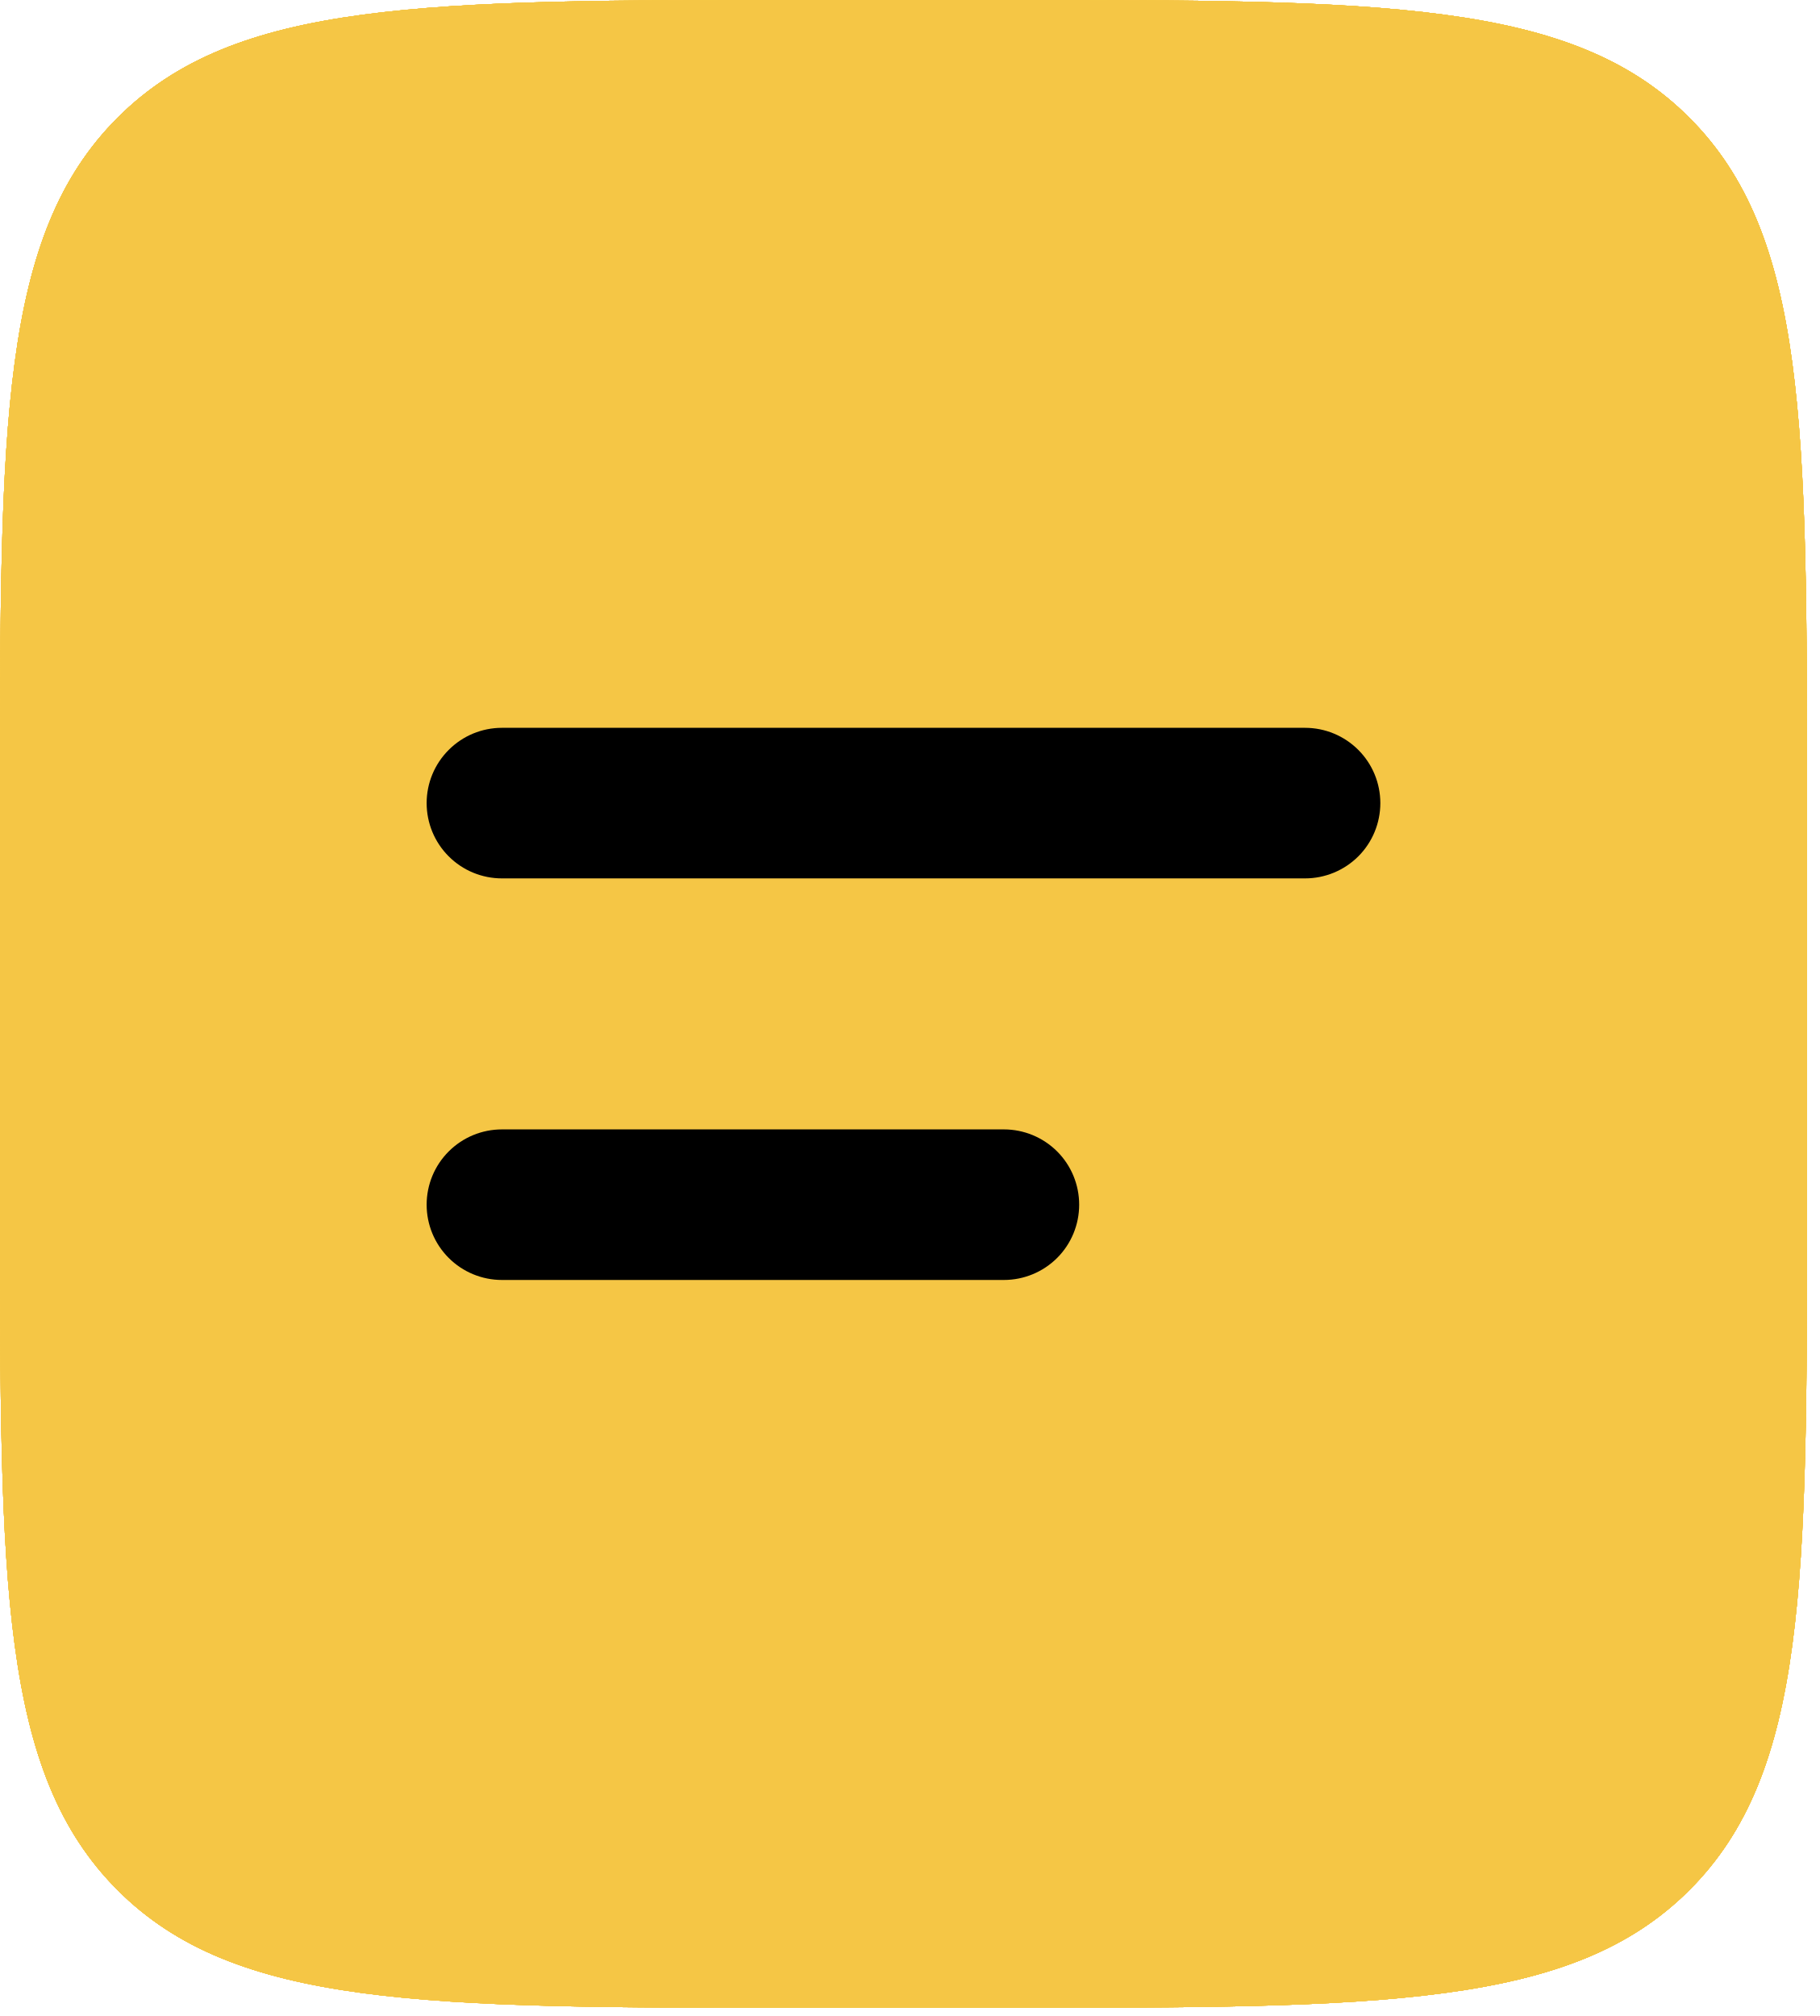
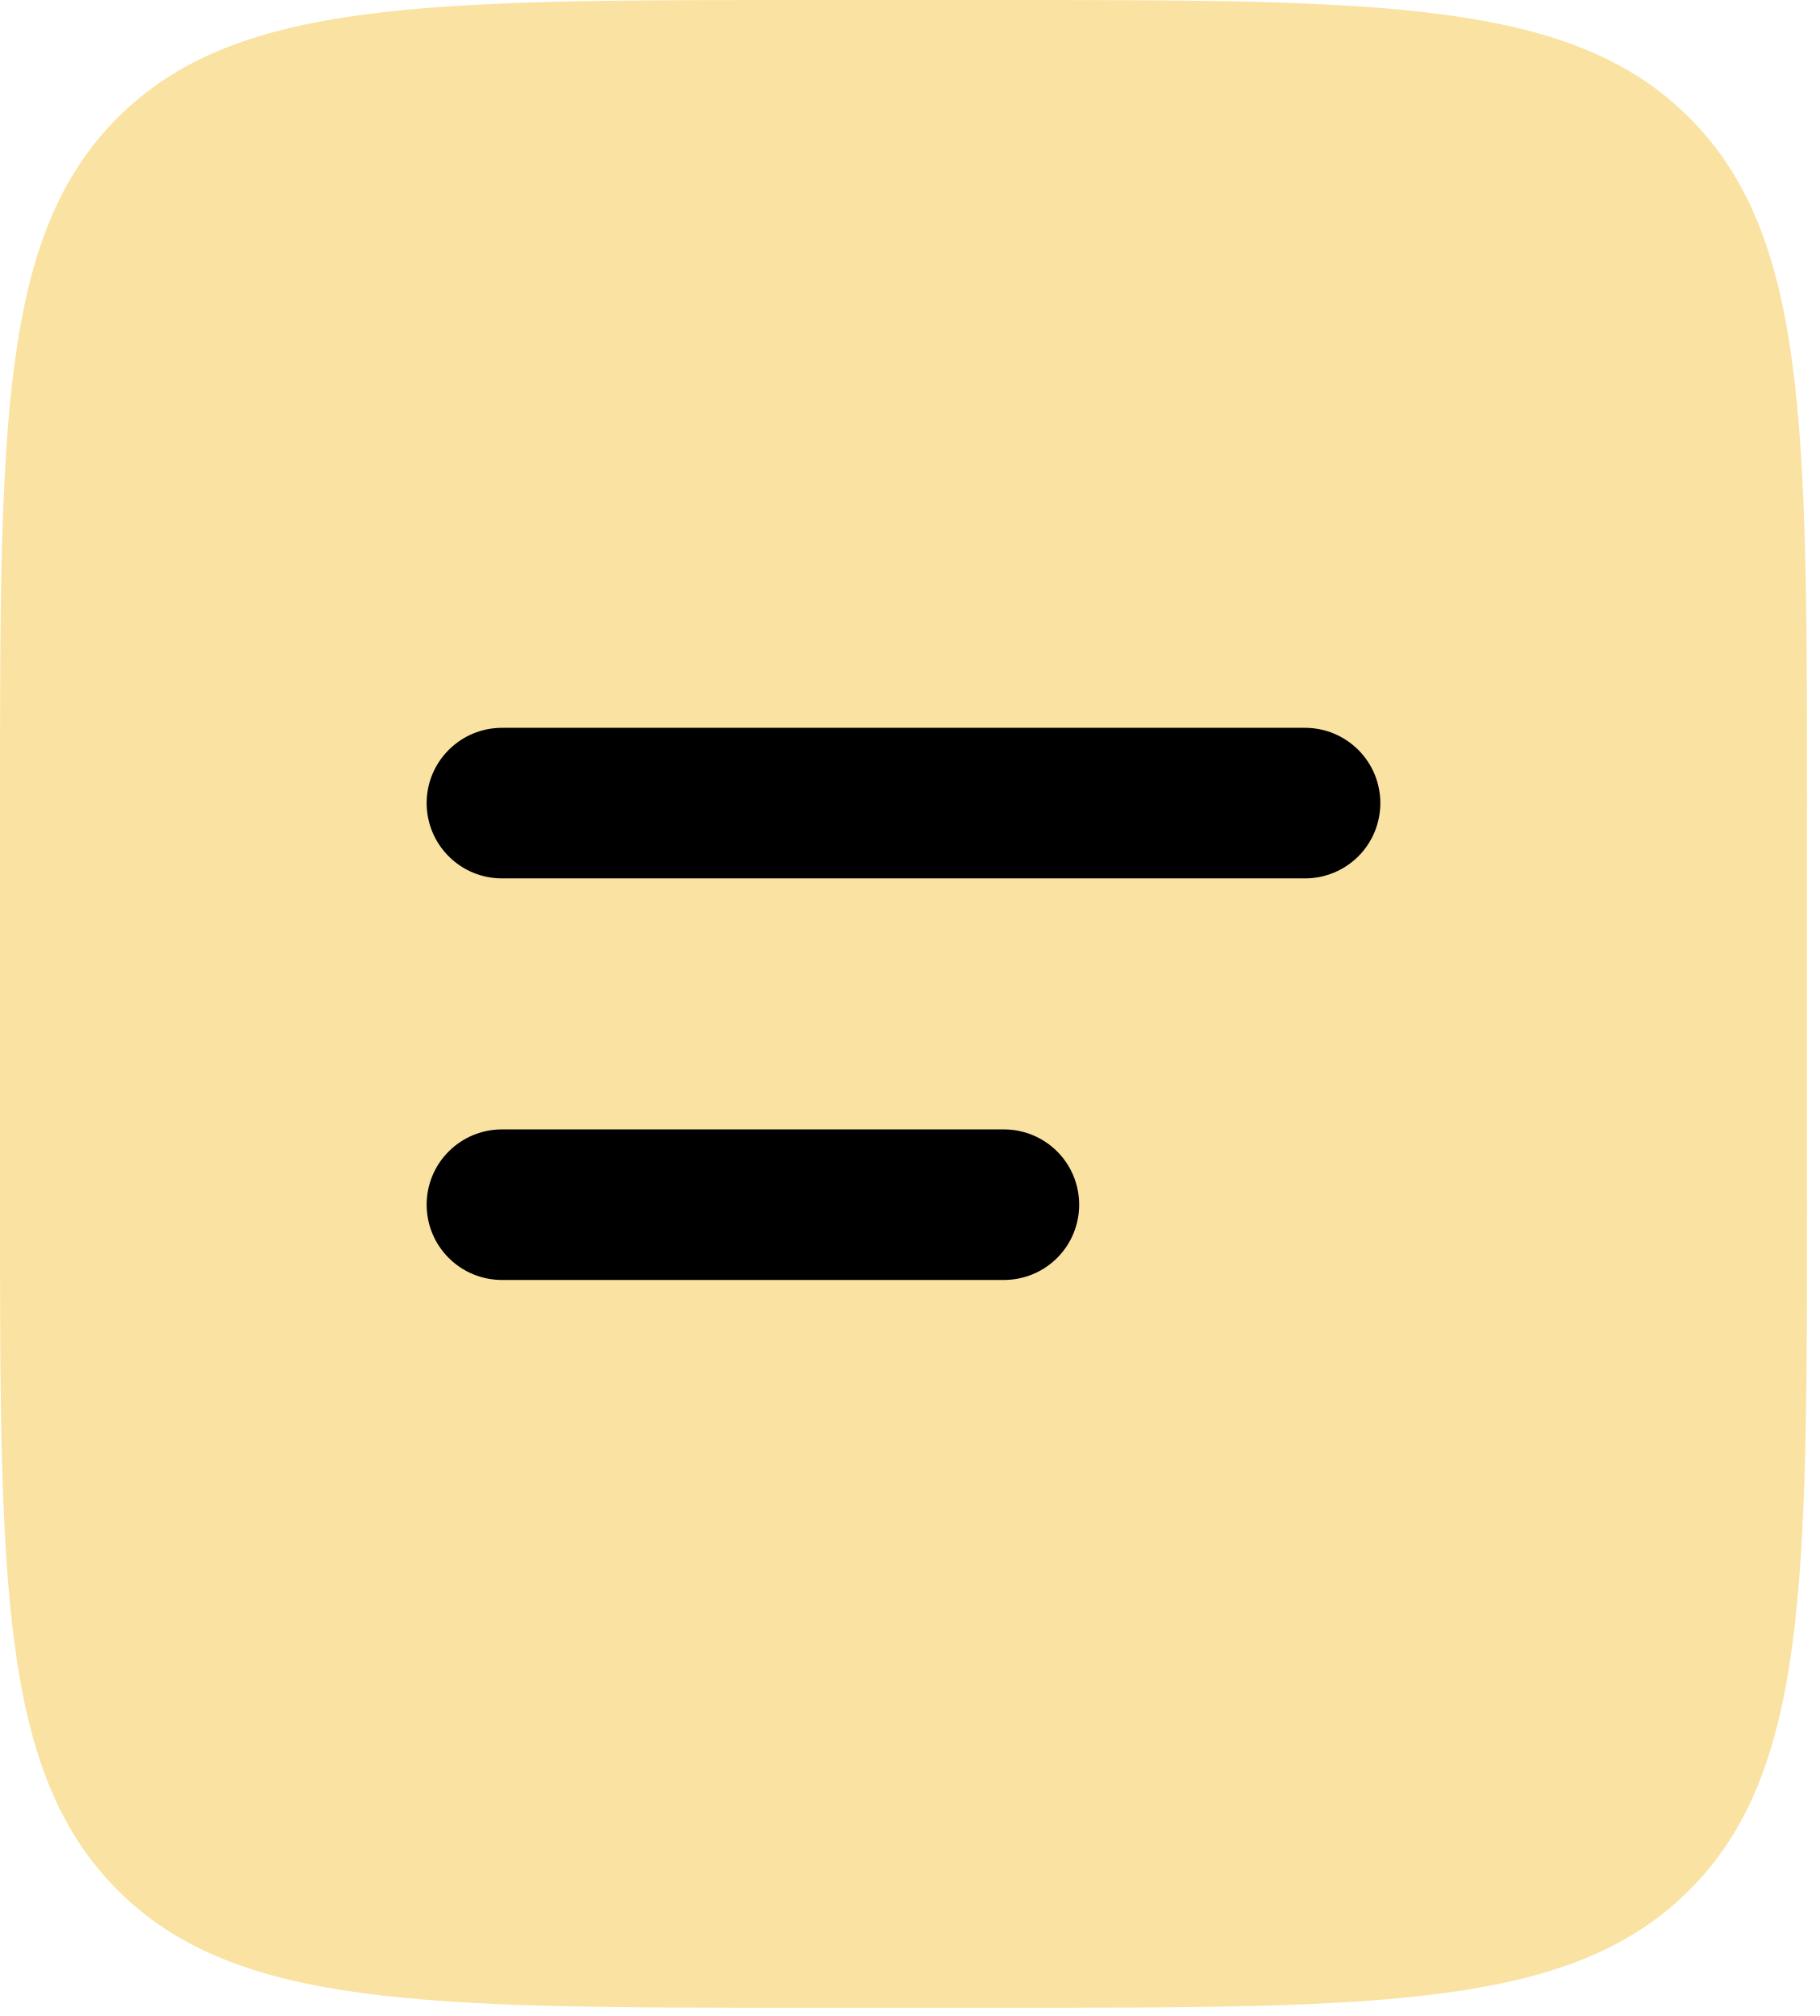
<svg xmlns="http://www.w3.org/2000/svg" width="37" height="41" viewBox="0 0 37 41" fill="none">
-   <path d="M0 16.333C0 8.634 -2.38419e-07 4.784 2.393 2.393C4.786 0.002 8.634 0 16.333 0H20.417C28.116 0 31.966 -2.38419e-07 34.357 2.393C36.748 4.786 36.75 8.634 36.75 16.333V24.5C36.75 32.199 36.75 36.05 34.357 38.441C31.964 40.831 28.116 40.833 20.417 40.833H16.333C8.634 40.833 4.784 40.833 2.393 38.441C0.002 36.048 0 32.199 0 24.5V16.333Z" fill="#F5C645" />
-   <path fill-rule="evenodd" clip-rule="evenodd" d="M8.677 16.333C8.677 15.927 8.838 15.538 9.126 15.251C9.413 14.963 9.802 14.802 10.208 14.802H26.542C26.948 14.802 27.337 14.963 27.625 15.251C27.912 15.538 28.073 15.927 28.073 16.333C28.073 16.739 27.912 17.129 27.625 17.416C27.337 17.703 26.948 17.864 26.542 17.864H10.208C9.802 17.864 9.413 17.703 9.126 17.416C8.838 17.129 8.677 16.739 8.677 16.333ZM8.677 24.5C8.677 24.094 8.838 23.704 9.126 23.417C9.413 23.13 9.802 22.969 10.208 22.969H20.417C20.823 22.969 21.212 23.13 21.5 23.417C21.787 23.704 21.948 24.094 21.948 24.5C21.948 24.906 21.787 25.296 21.5 25.583C21.212 25.87 20.823 26.031 20.417 26.031H10.208C9.802 26.031 9.413 25.87 9.126 25.583C8.838 25.296 8.677 24.906 8.677 24.5Z" fill="black" />
-   <path d="M0 16.333C0 8.634 -2.38419e-07 4.784 2.393 2.393C4.786 0.002 8.634 0 16.333 0H20.417C28.116 0 31.966 -2.38419e-07 34.357 2.393C36.748 4.786 36.75 8.634 36.75 16.333V24.5C36.75 32.199 36.75 36.05 34.357 38.441C31.964 40.831 28.116 40.833 20.417 40.833H16.333C8.634 40.833 4.784 40.833 2.393 38.441C0.002 36.048 0 32.199 0 24.5V16.333Z" fill="#F5C645" />
-   <path fill-rule="evenodd" clip-rule="evenodd" d="M8.677 16.333C8.677 15.927 8.838 15.538 9.126 15.251C9.413 14.963 9.802 14.802 10.208 14.802H26.542C26.948 14.802 27.337 14.963 27.625 15.251C27.912 15.538 28.073 15.927 28.073 16.333C28.073 16.739 27.912 17.129 27.625 17.416C27.337 17.703 26.948 17.864 26.542 17.864H10.208C9.802 17.864 9.413 17.703 9.126 17.416C8.838 17.129 8.677 16.739 8.677 16.333ZM8.677 24.5C8.677 24.094 8.838 23.704 9.126 23.417C9.413 23.13 9.802 22.969 10.208 22.969H20.417C20.823 22.969 21.212 23.13 21.5 23.417C21.787 23.704 21.948 24.094 21.948 24.5C21.948 24.906 21.787 25.296 21.5 25.583C21.212 25.87 20.823 26.031 20.417 26.031H10.208C9.802 26.031 9.413 25.87 9.126 25.583C8.838 25.296 8.677 24.906 8.677 24.5Z" fill="black" />
-   <path d="M0 16.333C0 8.634 -2.38419e-07 4.784 2.393 2.393C4.786 0.002 8.634 0 16.333 0H20.417C28.116 0 31.966 -2.38419e-07 34.357 2.393C36.748 4.786 36.75 8.634 36.75 16.333V24.5C36.75 32.199 36.75 36.05 34.357 38.441C31.964 40.831 28.116 40.833 20.417 40.833H16.333C8.634 40.833 4.784 40.833 2.393 38.441C0.002 36.048 0 32.199 0 24.5V16.333Z" fill="#F5C645" />
-   <path fill-rule="evenodd" clip-rule="evenodd" d="M8.677 16.333C8.677 15.927 8.838 15.538 9.126 15.251C9.413 14.963 9.802 14.802 10.208 14.802H26.542C26.948 14.802 27.337 14.963 27.625 15.251C27.912 15.538 28.073 15.927 28.073 16.333C28.073 16.739 27.912 17.129 27.625 17.416C27.337 17.703 26.948 17.864 26.542 17.864H10.208C9.802 17.864 9.413 17.703 9.126 17.416C8.838 17.129 8.677 16.739 8.677 16.333ZM8.677 24.5C8.677 24.094 8.838 23.704 9.126 23.417C9.413 23.13 9.802 22.969 10.208 22.969H20.417C20.823 22.969 21.212 23.13 21.5 23.417C21.787 23.704 21.948 24.094 21.948 24.5C21.948 24.906 21.787 25.296 21.5 25.583C21.212 25.87 20.823 26.031 20.417 26.031H10.208C9.802 26.031 9.413 25.87 9.126 25.583C8.838 25.296 8.677 24.906 8.677 24.5Z" fill="black" />
-   <path d="M0 16.333C0 8.634 -2.38419e-07 4.784 2.393 2.393C4.786 0.002 8.634 0 16.333 0H20.417C28.116 0 31.966 -2.38419e-07 34.357 2.393C36.748 4.786 36.75 8.634 36.75 16.333V24.5C36.75 32.199 36.75 36.05 34.357 38.441C31.964 40.831 28.116 40.833 20.417 40.833H16.333C8.634 40.833 4.784 40.833 2.393 38.441C0.002 36.048 0 32.199 0 24.5V16.333Z" fill="#F5C645" />
-   <path fill-rule="evenodd" clip-rule="evenodd" d="M8.677 16.333C8.677 15.927 8.838 15.538 9.126 15.251C9.413 14.963 9.802 14.802 10.208 14.802H26.542C26.948 14.802 27.337 14.963 27.625 15.251C27.912 15.538 28.073 15.927 28.073 16.333C28.073 16.739 27.912 17.129 27.625 17.416C27.337 17.703 26.948 17.864 26.542 17.864H10.208C9.802 17.864 9.413 17.703 9.126 17.416C8.838 17.129 8.677 16.739 8.677 16.333ZM8.677 24.5C8.677 24.094 8.838 23.704 9.126 23.417C9.413 23.13 9.802 22.969 10.208 22.969H20.417C20.823 22.969 21.212 23.13 21.5 23.417C21.787 23.704 21.948 24.094 21.948 24.5C21.948 24.906 21.787 25.296 21.5 25.583C21.212 25.87 20.823 26.031 20.417 26.031H10.208C9.802 26.031 9.413 25.87 9.126 25.583C8.838 25.296 8.677 24.906 8.677 24.5Z" fill="black" />
-   <path d="M0 16.333C0 8.634 -2.38419e-07 4.784 2.393 2.393C4.786 0.002 8.634 0 16.333 0H20.417C28.116 0 31.966 -2.38419e-07 34.357 2.393C36.748 4.786 36.75 8.634 36.75 16.333V24.5C36.75 32.199 36.75 36.05 34.357 38.441C31.964 40.831 28.116 40.833 20.417 40.833H16.333C8.634 40.833 4.784 40.833 2.393 38.441C0.002 36.048 0 32.199 0 24.5V16.333Z" fill="#F5C645" />
-   <path fill-rule="evenodd" clip-rule="evenodd" d="M8.677 16.333C8.677 15.927 8.838 15.538 9.126 15.251C9.413 14.963 9.802 14.802 10.208 14.802H26.542C26.948 14.802 27.337 14.963 27.625 15.251C27.912 15.538 28.073 15.927 28.073 16.333C28.073 16.739 27.912 17.129 27.625 17.416C27.337 17.703 26.948 17.864 26.542 17.864H10.208C9.802 17.864 9.413 17.703 9.126 17.416C8.838 17.129 8.677 16.739 8.677 16.333ZM8.677 24.5C8.677 24.094 8.838 23.704 9.126 23.417C9.413 23.13 9.802 22.969 10.208 22.969H20.417C20.823 22.969 21.212 23.13 21.5 23.417C21.787 23.704 21.948 24.094 21.948 24.5C21.948 24.906 21.787 25.296 21.5 25.583C21.212 25.87 20.823 26.031 20.417 26.031H10.208C9.802 26.031 9.413 25.87 9.126 25.583C8.838 25.296 8.677 24.906 8.677 24.5Z" fill="black" />
-   <path d="M0 16.333C0 8.634 -2.38419e-07 4.784 2.393 2.393C4.786 0.002 8.634 0 16.333 0H20.417C28.116 0 31.966 -2.38419e-07 34.357 2.393C36.748 4.786 36.75 8.634 36.75 16.333V24.5C36.75 32.199 36.75 36.05 34.357 38.441C31.964 40.831 28.116 40.833 20.417 40.833H16.333C8.634 40.833 4.784 40.833 2.393 38.441C0.002 36.048 0 32.199 0 24.5V16.333Z" fill="#F5C645" />
-   <path fill-rule="evenodd" clip-rule="evenodd" d="M8.677 16.333C8.677 15.927 8.838 15.538 9.126 15.251C9.413 14.963 9.802 14.802 10.208 14.802H26.542C26.948 14.802 27.337 14.963 27.625 15.251C27.912 15.538 28.073 15.927 28.073 16.333C28.073 16.739 27.912 17.129 27.625 17.416C27.337 17.703 26.948 17.864 26.542 17.864H10.208C9.802 17.864 9.413 17.703 9.126 17.416C8.838 17.129 8.677 16.739 8.677 16.333ZM8.677 24.5C8.677 24.094 8.838 23.704 9.126 23.417C9.413 23.13 9.802 22.969 10.208 22.969H20.417C20.823 22.969 21.212 23.13 21.5 23.417C21.787 23.704 21.948 24.094 21.948 24.5C21.948 24.906 21.787 25.296 21.5 25.583C21.212 25.87 20.823 26.031 20.417 26.031H10.208C9.802 26.031 9.413 25.87 9.126 25.583C8.838 25.296 8.677 24.906 8.677 24.5Z" fill="black" />
-   <path d="M0 16.333C0 8.634 -2.38419e-07 4.784 2.393 2.393C4.786 0.002 8.634 0 16.333 0H20.417C28.116 0 31.966 -2.38419e-07 34.357 2.393C36.748 4.786 36.75 8.634 36.75 16.333V24.5C36.75 32.199 36.75 36.05 34.357 38.441C31.964 40.831 28.116 40.833 20.417 40.833H16.333C8.634 40.833 4.784 40.833 2.393 38.441C0.002 36.048 0 32.199 0 24.5V16.333Z" fill="#F5C645" />
+   <path opacity="0.5" d="M0 16.333C0 8.634 -2.43386e-07 4.784 2.393 2.393C4.786 0.002 8.634 0 16.333 0H20.417C28.116 0 31.966 -2.43386e-07 34.357 2.393C36.748 4.786 36.75 8.634 36.75 16.333V24.5C36.75 32.199 36.75 36.05 34.357 38.441C31.964 40.831 28.116 40.833 20.417 40.833H16.333C8.634 40.833 4.784 40.833 2.393 38.441C0.002 36.048 0 32.199 0 24.5V16.333Z" fill="#F5C645" />
  <path fill-rule="evenodd" clip-rule="evenodd" d="M8.677 16.333C8.677 15.927 8.838 15.538 9.126 15.251C9.413 14.963 9.802 14.802 10.208 14.802H26.542C26.948 14.802 27.337 14.963 27.625 15.251C27.912 15.538 28.073 15.927 28.073 16.333C28.073 16.739 27.912 17.129 27.625 17.416C27.337 17.703 26.948 17.864 26.542 17.864H10.208C9.802 17.864 9.413 17.703 9.126 17.416C8.838 17.129 8.677 16.739 8.677 16.333ZM8.677 24.5C8.677 24.094 8.838 23.704 9.126 23.417C9.413 23.13 9.802 22.969 10.208 22.969H20.417C20.823 22.969 21.212 23.13 21.5 23.417C21.787 23.704 21.948 24.094 21.948 24.5C21.948 24.906 21.787 25.296 21.5 25.583C21.212 25.87 20.823 26.031 20.417 26.031H10.208C9.802 26.031 9.413 25.87 9.126 25.583C8.838 25.296 8.677 24.906 8.677 24.5Z" fill="black" />
</svg>
